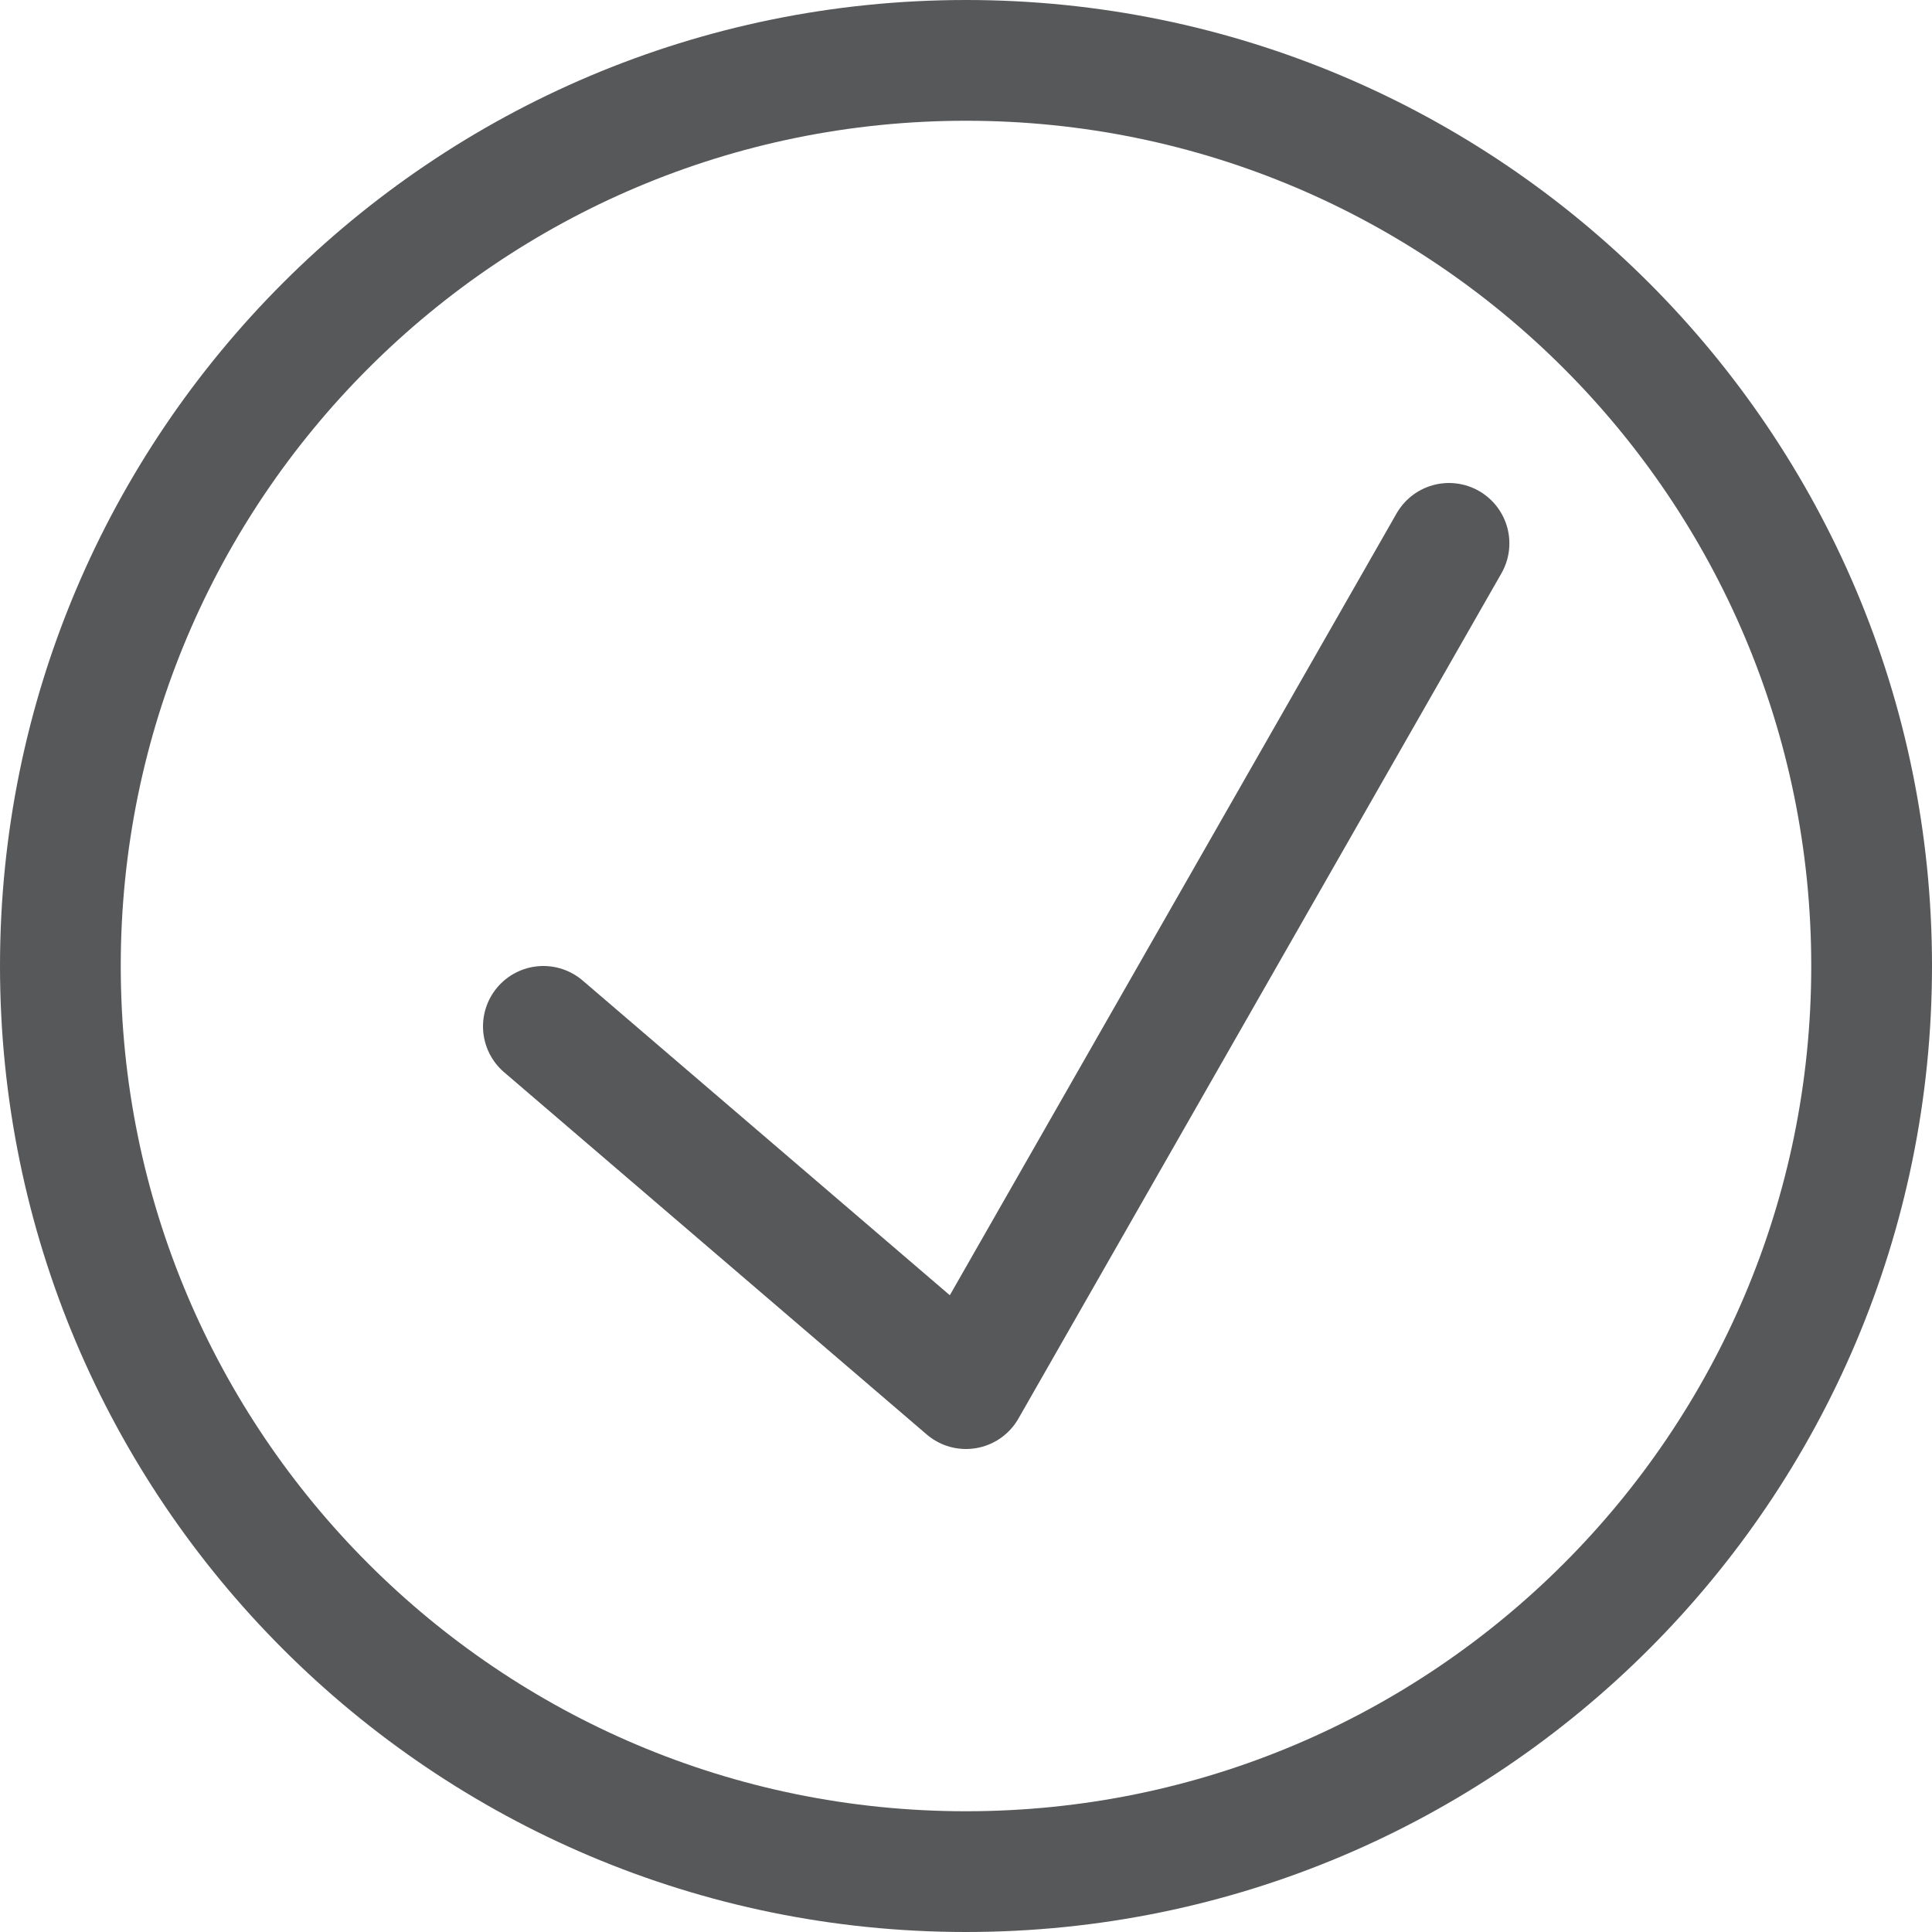
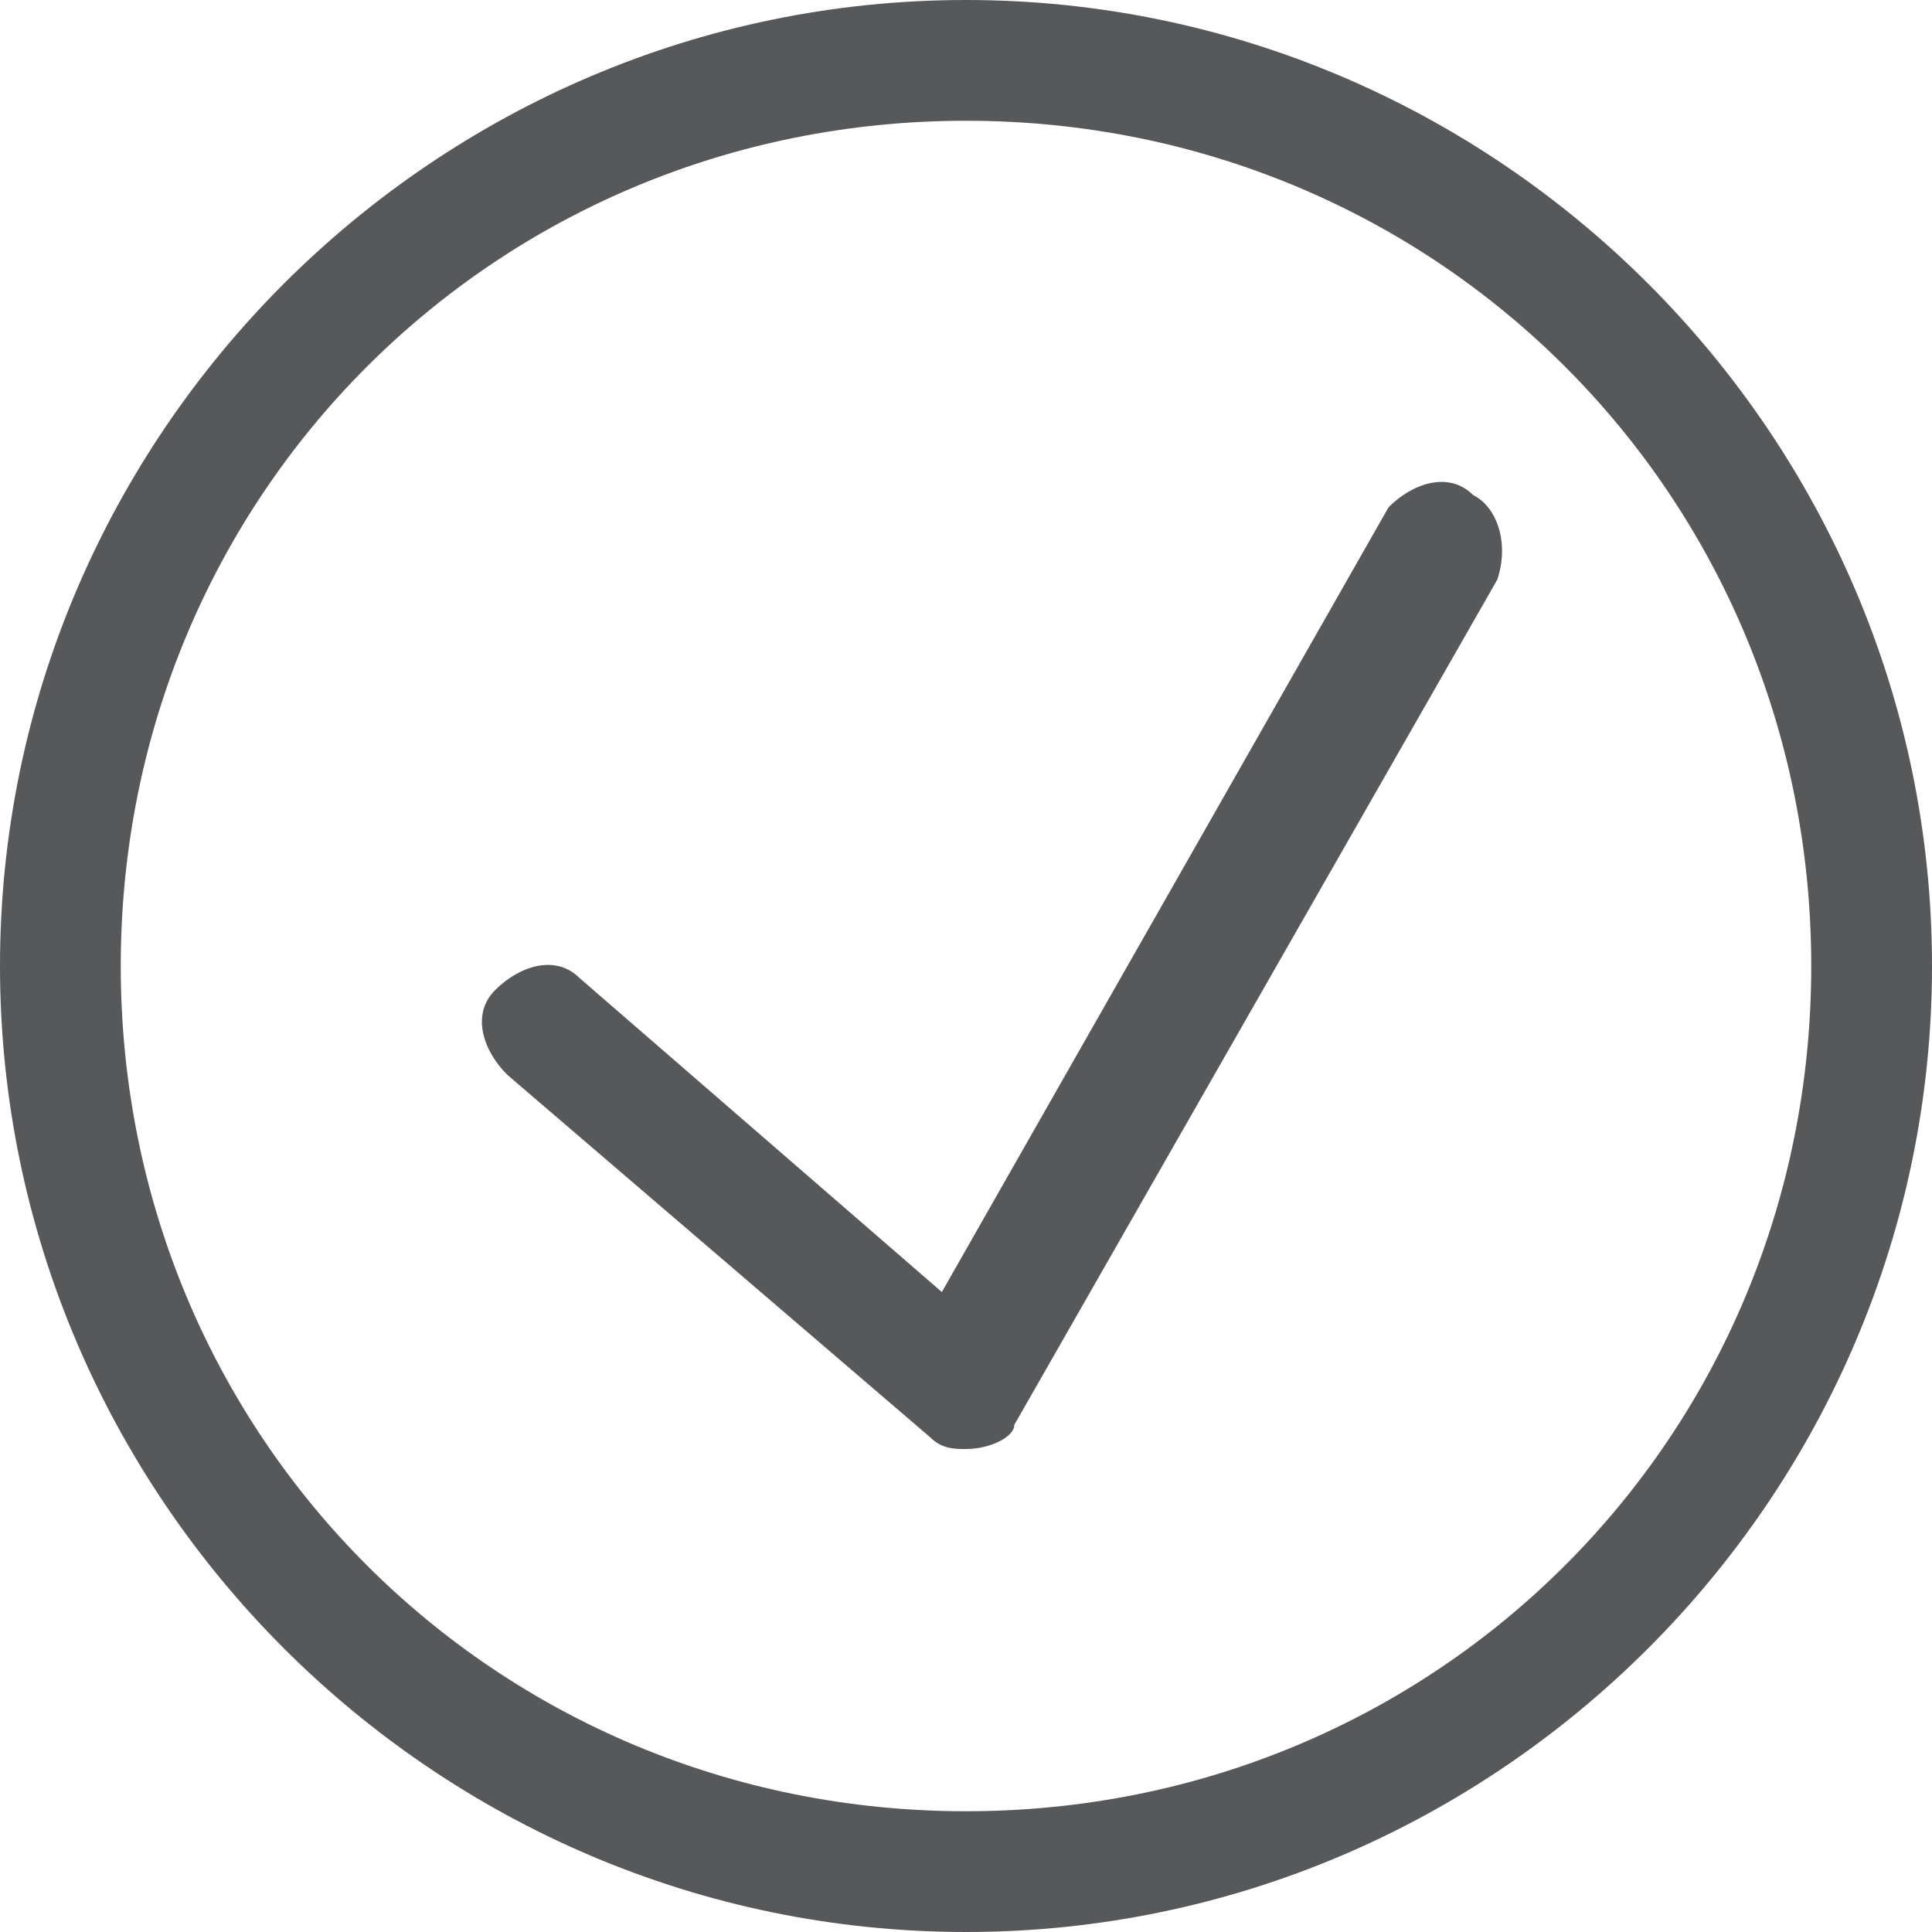
<svg xmlns="http://www.w3.org/2000/svg" version="1.1" id="图层_1" x="0px" y="0px" viewBox="0 0 16 16" style="enable-background:new 0 0 16 16;" xml:space="preserve">
  <style type="text/css">
	.st0{opacity:0.75;}
- 	.st1{fill:none;stroke:#1F2022;stroke-linecap:round;stroke-miterlimit:10;}
- 	.st2{fill:none;stroke:#1F2022;stroke-linecap:round;stroke-linejoin:round;stroke-miterlimit:10;}
+ 	.st1{fill:#1F2022;}
</style>
  <g class="st0">
    <g id="图层_3">
-       <circle class="st1" cx="8" cy="8" r="7.5" />
+       <path class="st1" d="M8,16c-4.4,0-8-3.6-8-8s3.6-8,8-8s8,3.6,8,8S12.4,16,8,16z M8,1C4.1,1,1,4.1,1,8c0,3.9,3.1,7,7,7    c3.9,0,7-3.1,7-7C15,4.1,11.9,1,8,1z" />
    </g>
    <g id="图层_4">
-       <polyline class="st2" points="4.5,8.5 8,11.5 12,4.5   " />
+       <path class="st1" d="M8,12c-0.1,0-0.2,0-0.3-0.1l-3.5-3C4,8.7,3.9,8.4,4.1,8.2C4.3,8,4.6,7.9,4.8,8.1l3,2.6l3.7-6.5    C11.7,4,12,3.9,12.2,4.1c0.2,0.1,0.3,0.4,0.2,0.7l-4,7C8.4,11.9,8.2,12,8,12C8.1,12,8,12,8,12z" />
    </g>
  </g>
</svg>
